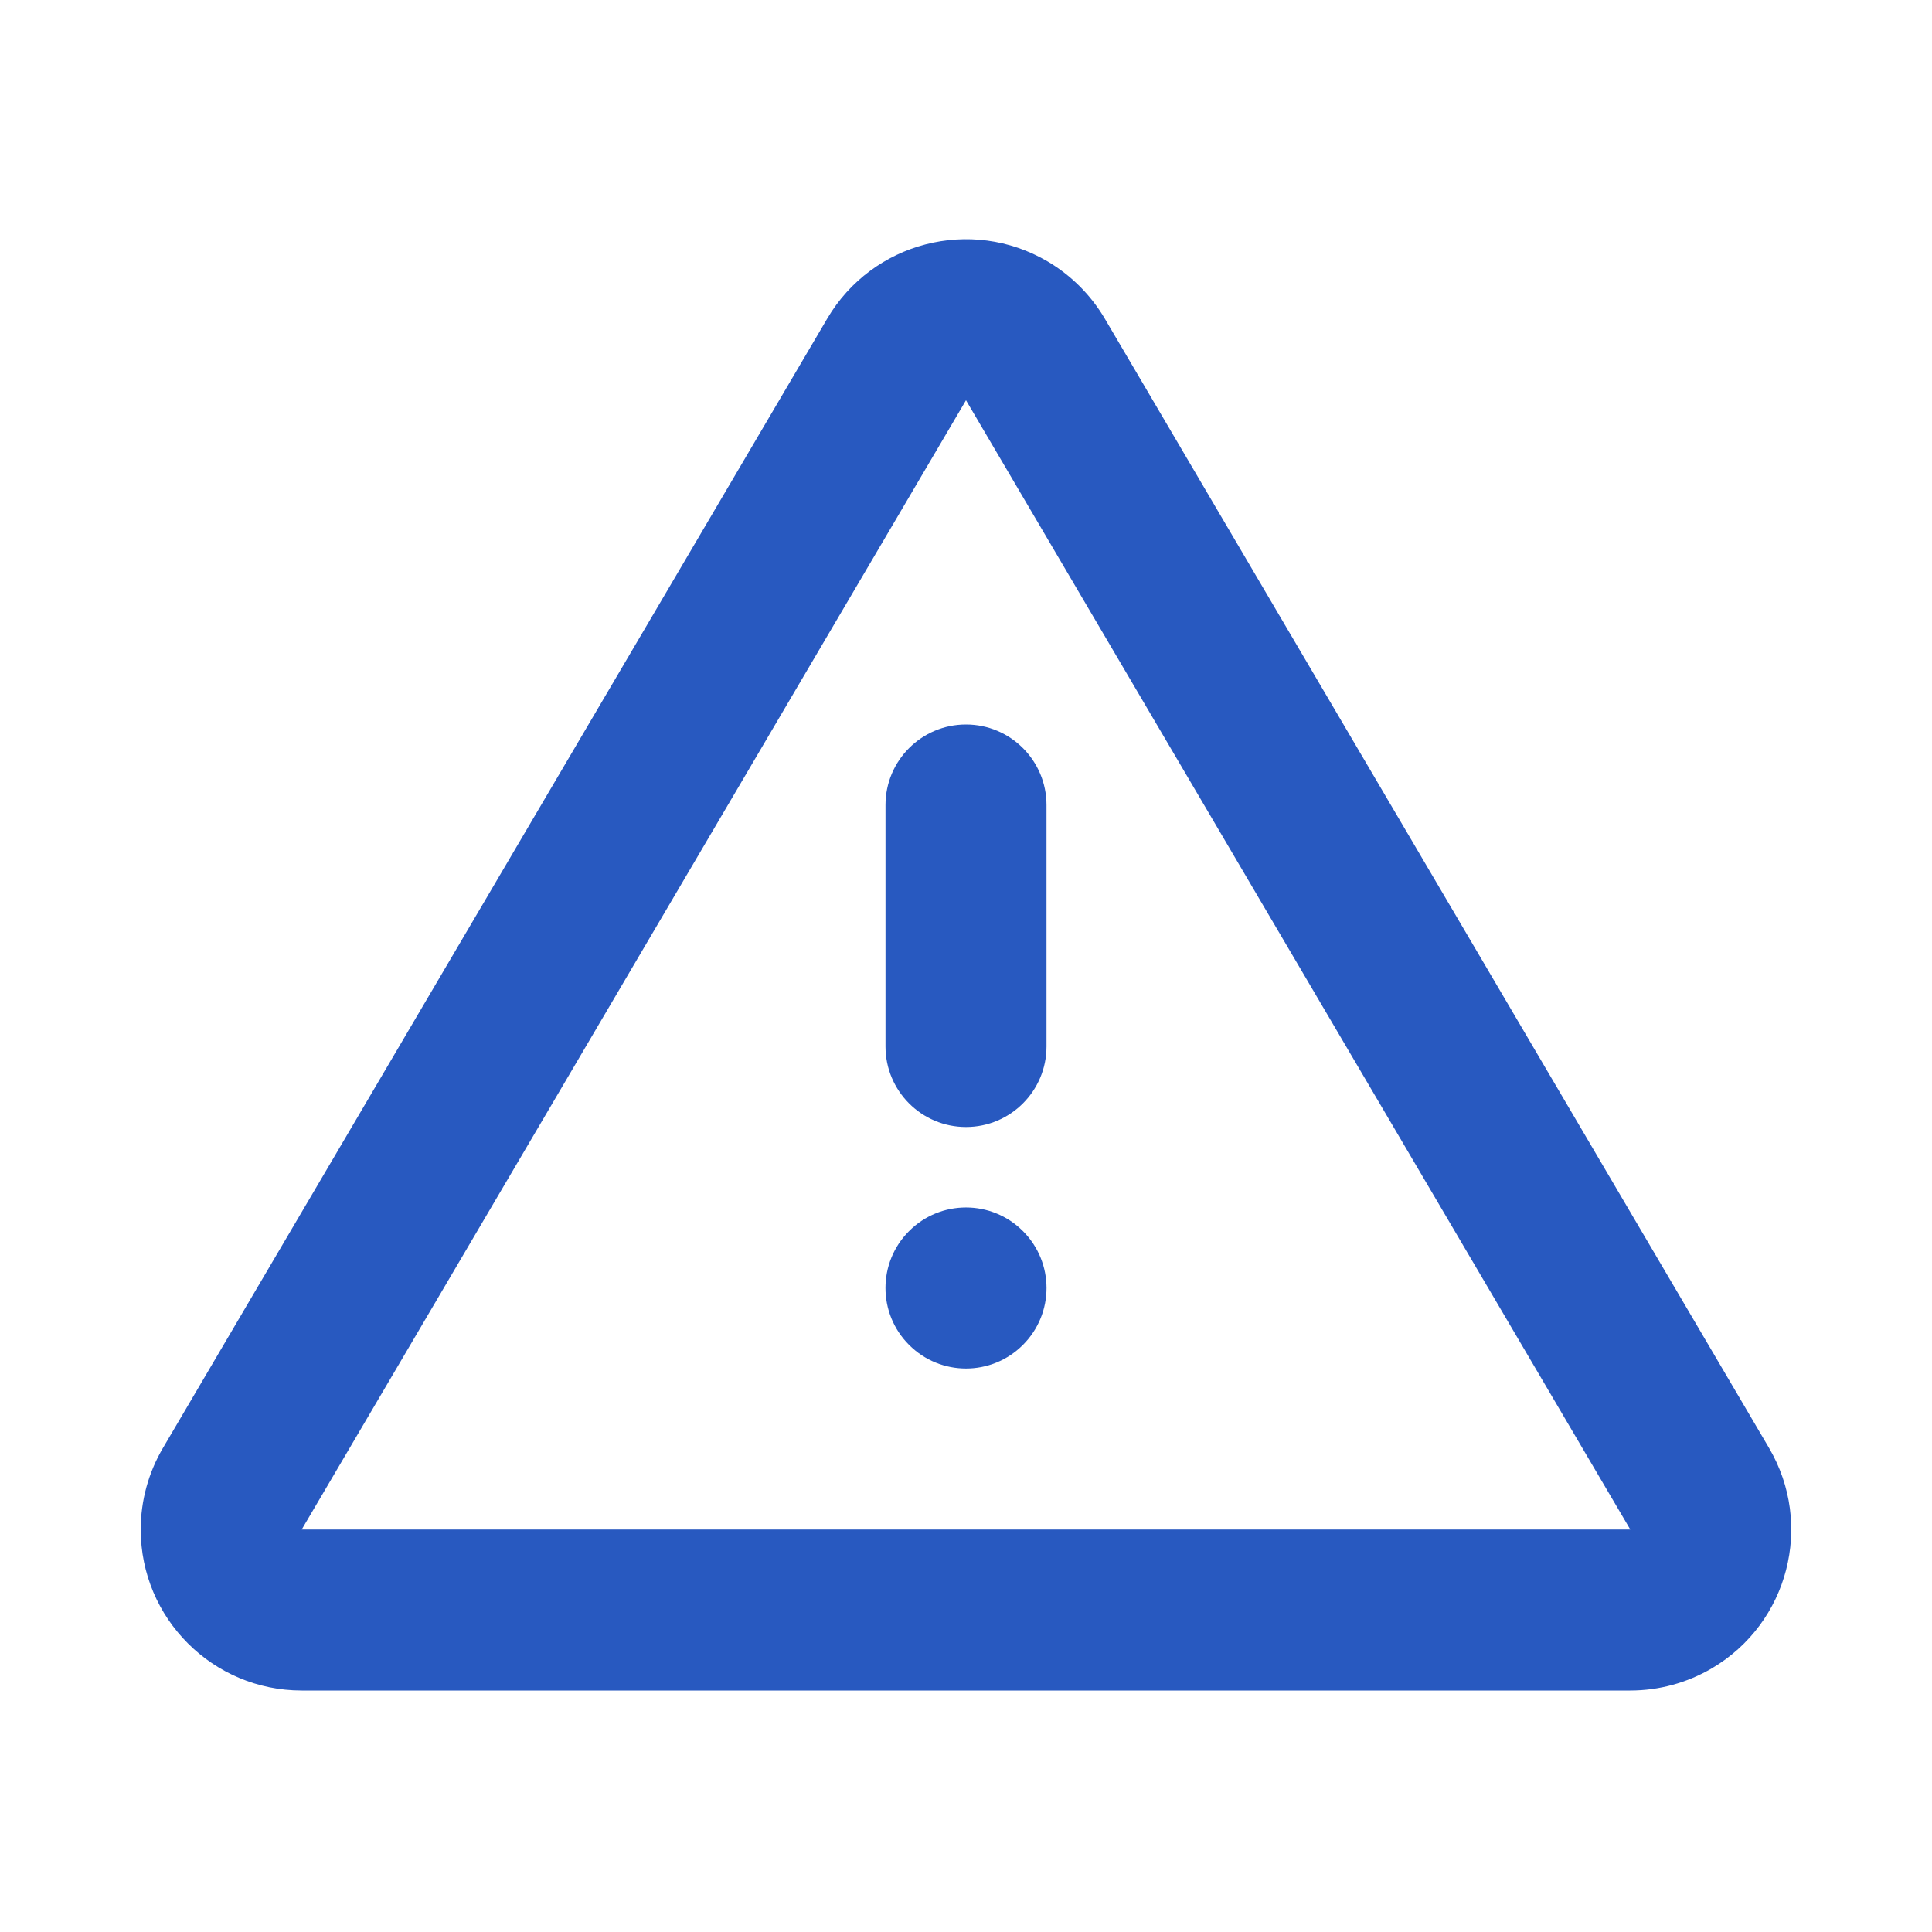
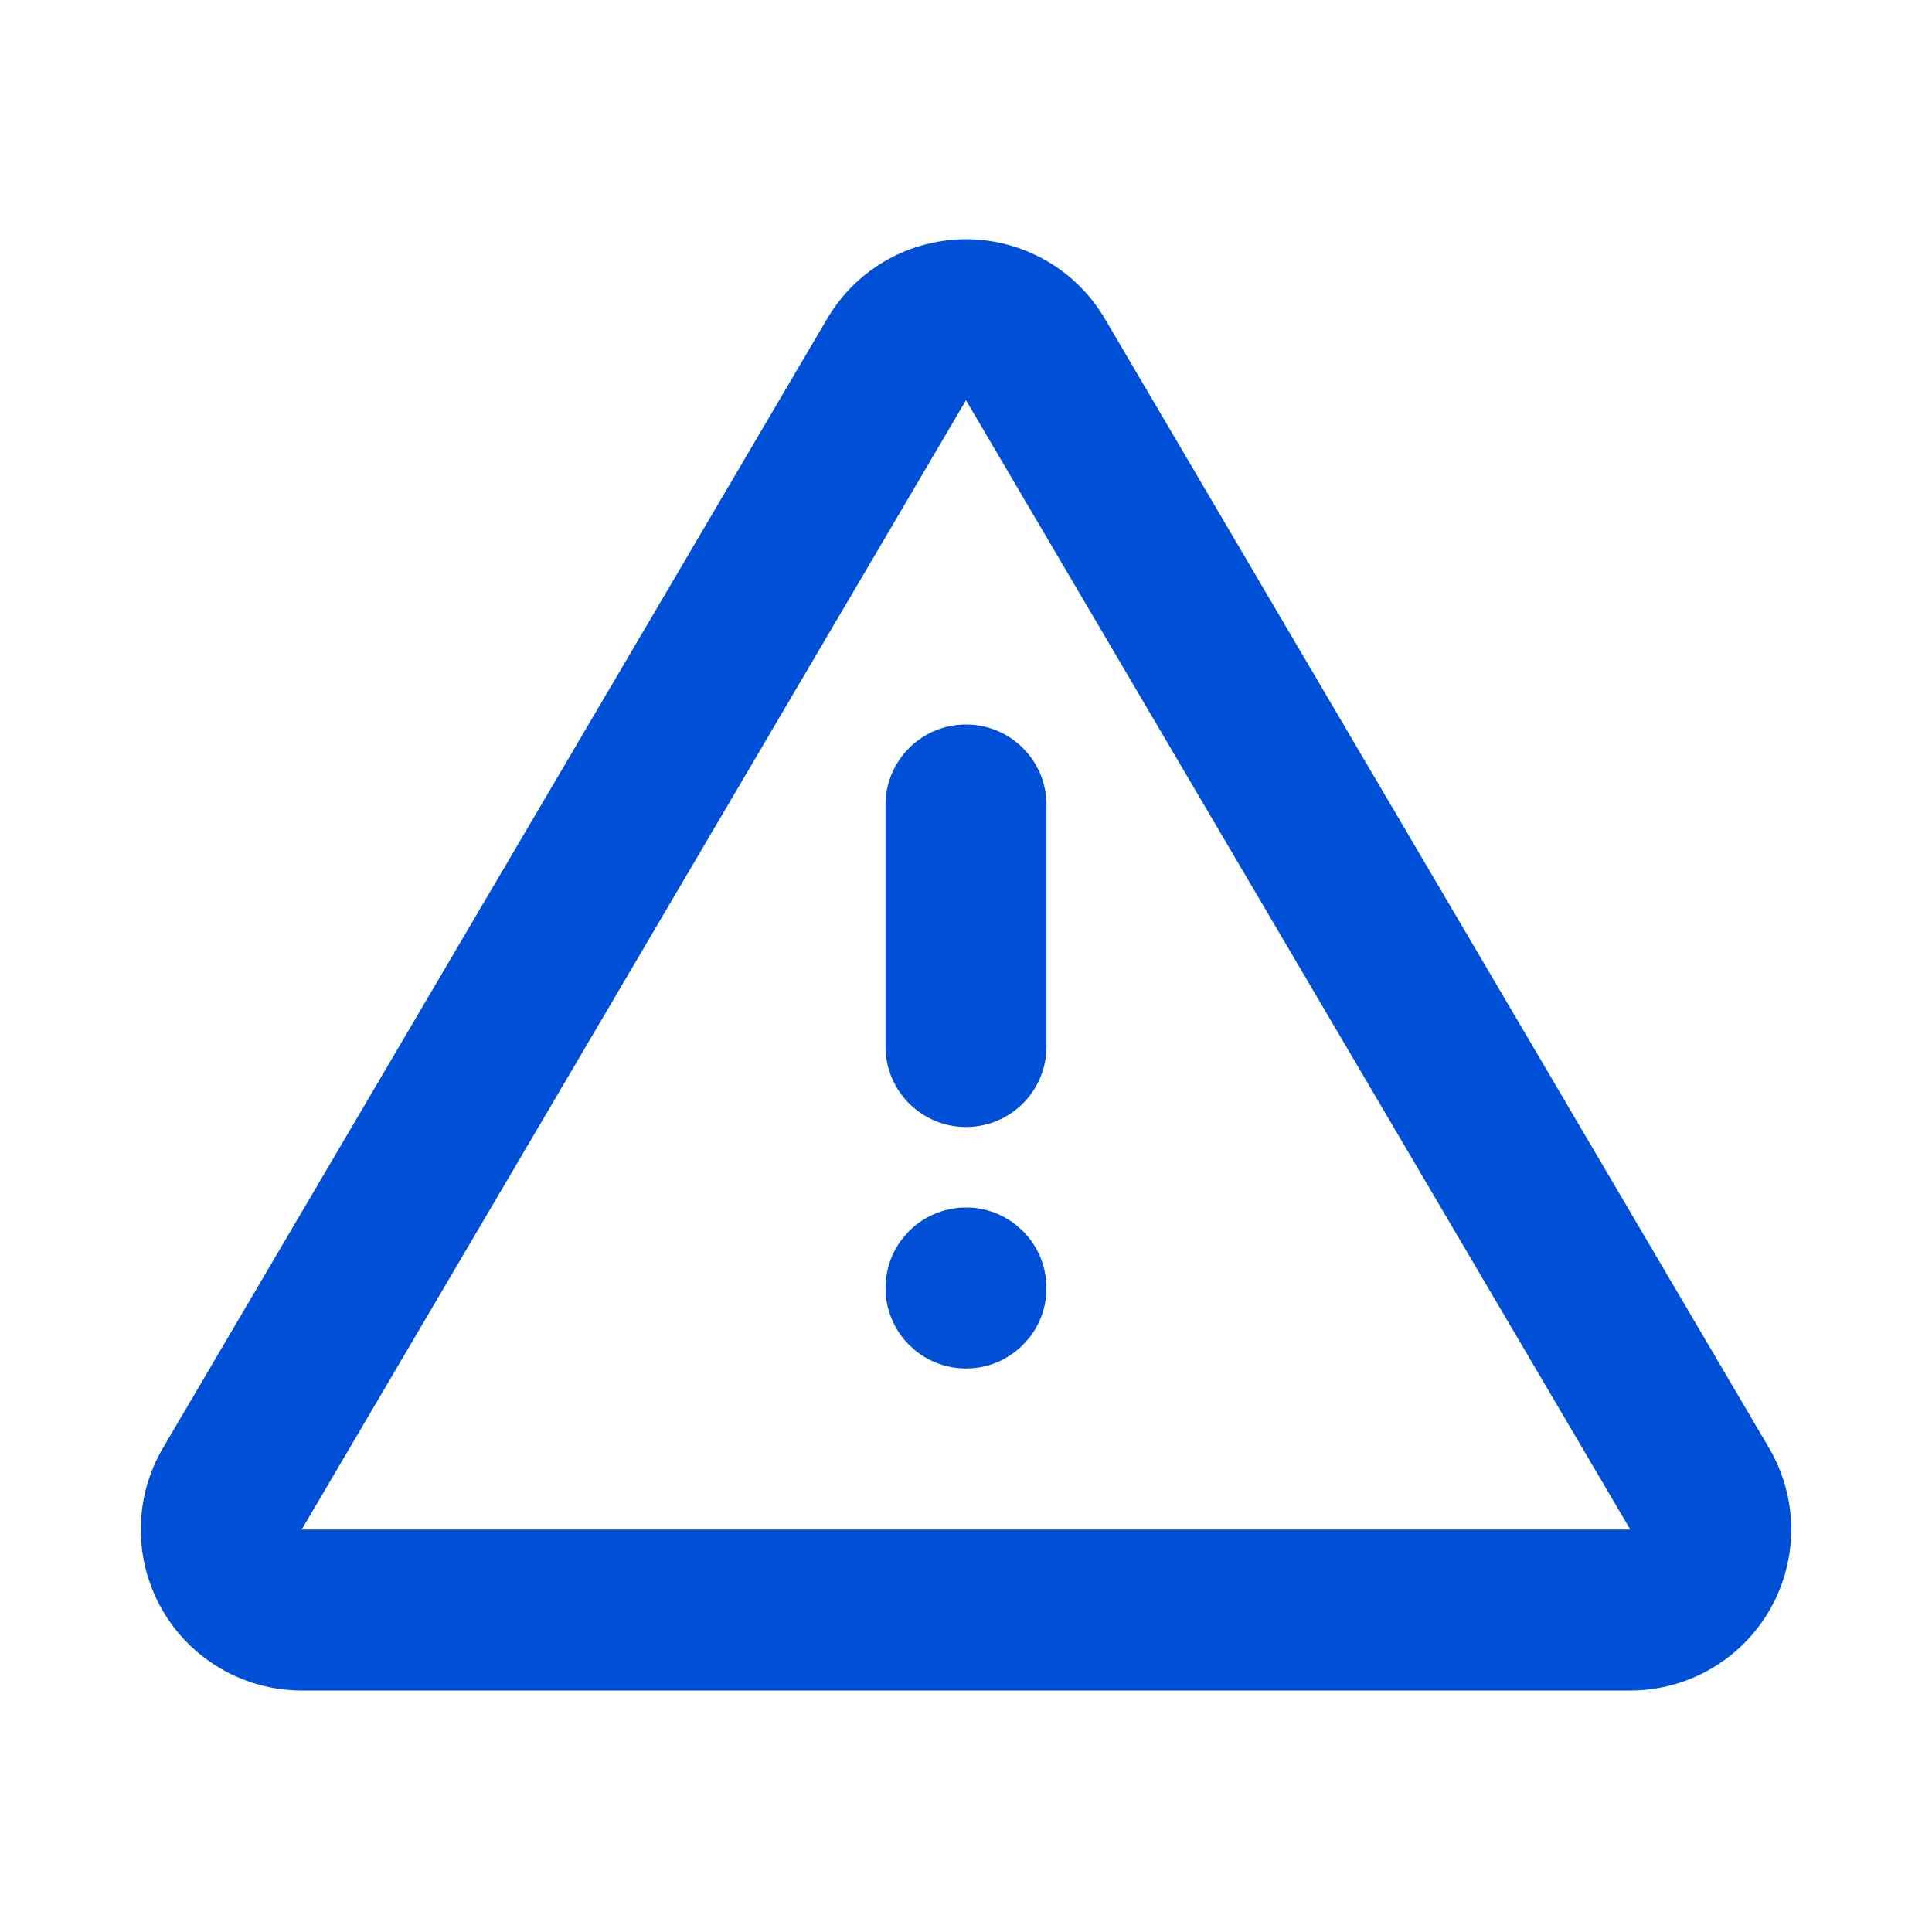
- <svg xmlns="http://www.w3.org/2000/svg" width="24px" height="24px" viewBox="0 0 24 24" version="1.1">
-   <g id="Icons/System/error" stroke="none" stroke-width="1" fill="none" fill-rule="evenodd">
-     <path d="M11,10 C11,9.448 11.448,9 12,9 C12.552,9 13,9.448 13,10 L13,13 C13,13.552 12.552,14 12,14 C11.448,14 11,13.552 11,13 L11,10 Z M11.293,16.707 C10.902,16.317 10.902,15.683 11.293,15.293 C11.683,14.902 12.317,14.902 12.707,15.293 C13.098,15.683 13.098,16.317 12.707,16.707 C12.317,17.098 11.683,17.098 11.293,16.707 Z M12,4.972 L3.748,19 L20.252,19 L12,4.972 Z M13.724,3.958 L21.975,17.986 C22.535,18.938 22.218,20.164 21.266,20.724 C20.958,20.905 20.608,21 20.252,21 L3.748,21 C2.644,21 1.748,20.105 1.748,19 C1.748,18.643 1.844,18.293 2.025,17.986 L10.276,3.958 C10.836,3.006 12.062,2.688 13.014,3.248 C13.307,3.421 13.551,3.665 13.724,3.958 Z" id="Color" fill="#2859C0" />
-   </g>
+ <svg xmlns="http://www.w3.org/2000/svg" width="24" height="24" viewBox="0 0 24 24">
+   <path fill="#0050D7" fill-rule="evenodd" d="M13.014 3.248a2 2 0 0 1 .71.71l8.251 14.028A2 2 0 0 1 20.252 21H3.748a2 2 0 0 1-1.723-3.014l8.251-14.028a2 2 0 0 1 2.738-.71zM12 4.972L3.748 19h16.504L12 4.972zm.068 12.025h.017a1.006 1.006 0 0 1-.052.002L12 17l.068-.003zM12 17a1.018 1.018 0 0 1-.367-.07l-.056-.024a1.016 1.016 0 0 1-.198-.122l-.088-.079-.05-.056.048.055-.05-.055-.026-.032-.022-.029a1.045 1.045 0 0 1-.154-.318.959.959 0 0 1-.025-.116l-.008-.069L11 16a1.018 1.018 0 0 1 .037-.27l.012-.04a.96.96 0 0 1 .067-.158l.034-.059a1.05 1.05 0 0 1 .063-.09l.078-.088.064-.059.011-.01.001-.001.001-.001.05-.038a1.042 1.042 0 0 1 .32-.151.933.933 0 0 1 .112-.024l.067-.008L12 15h.02a1.006 1.006 0 0 1 .183.02l.058.014a1.069 1.069 0 0 1 .106.035l.056.025a1.016 1.016 0 0 1 .194.119l.09.08a1.008 1.008 0 0 1 .219.329l.025.07a1.11 1.11 0 0 1 .037.154l.008.068.002.069v-.043l.001.028v.066l-.003.051a.985.985 0 0 1-.033.185l-.012.04a.96.96 0 0 1-.164.307l-.08.09a1.008 1.008 0 0 1-.447.259l-.056.013a1.099 1.099 0 0 1-.056.01l-.066.007h-.002l-.005.001h-.007l.011-.001L12 17zm-.634-1.774l-.01.01-.063.057.06-.056.013-.011zm.553-.224l-.002.001-.006.001.008-.002zM12 15l-.069.002h.015L11.98 15H12zm0-6a1 1 0 0 1 1 1v3a1 1 0 0 1-2 0v-3a1 1 0 0 1 1-1zm-.622 6.217l-.01.007v.001l.01-.008z" />
</svg>
